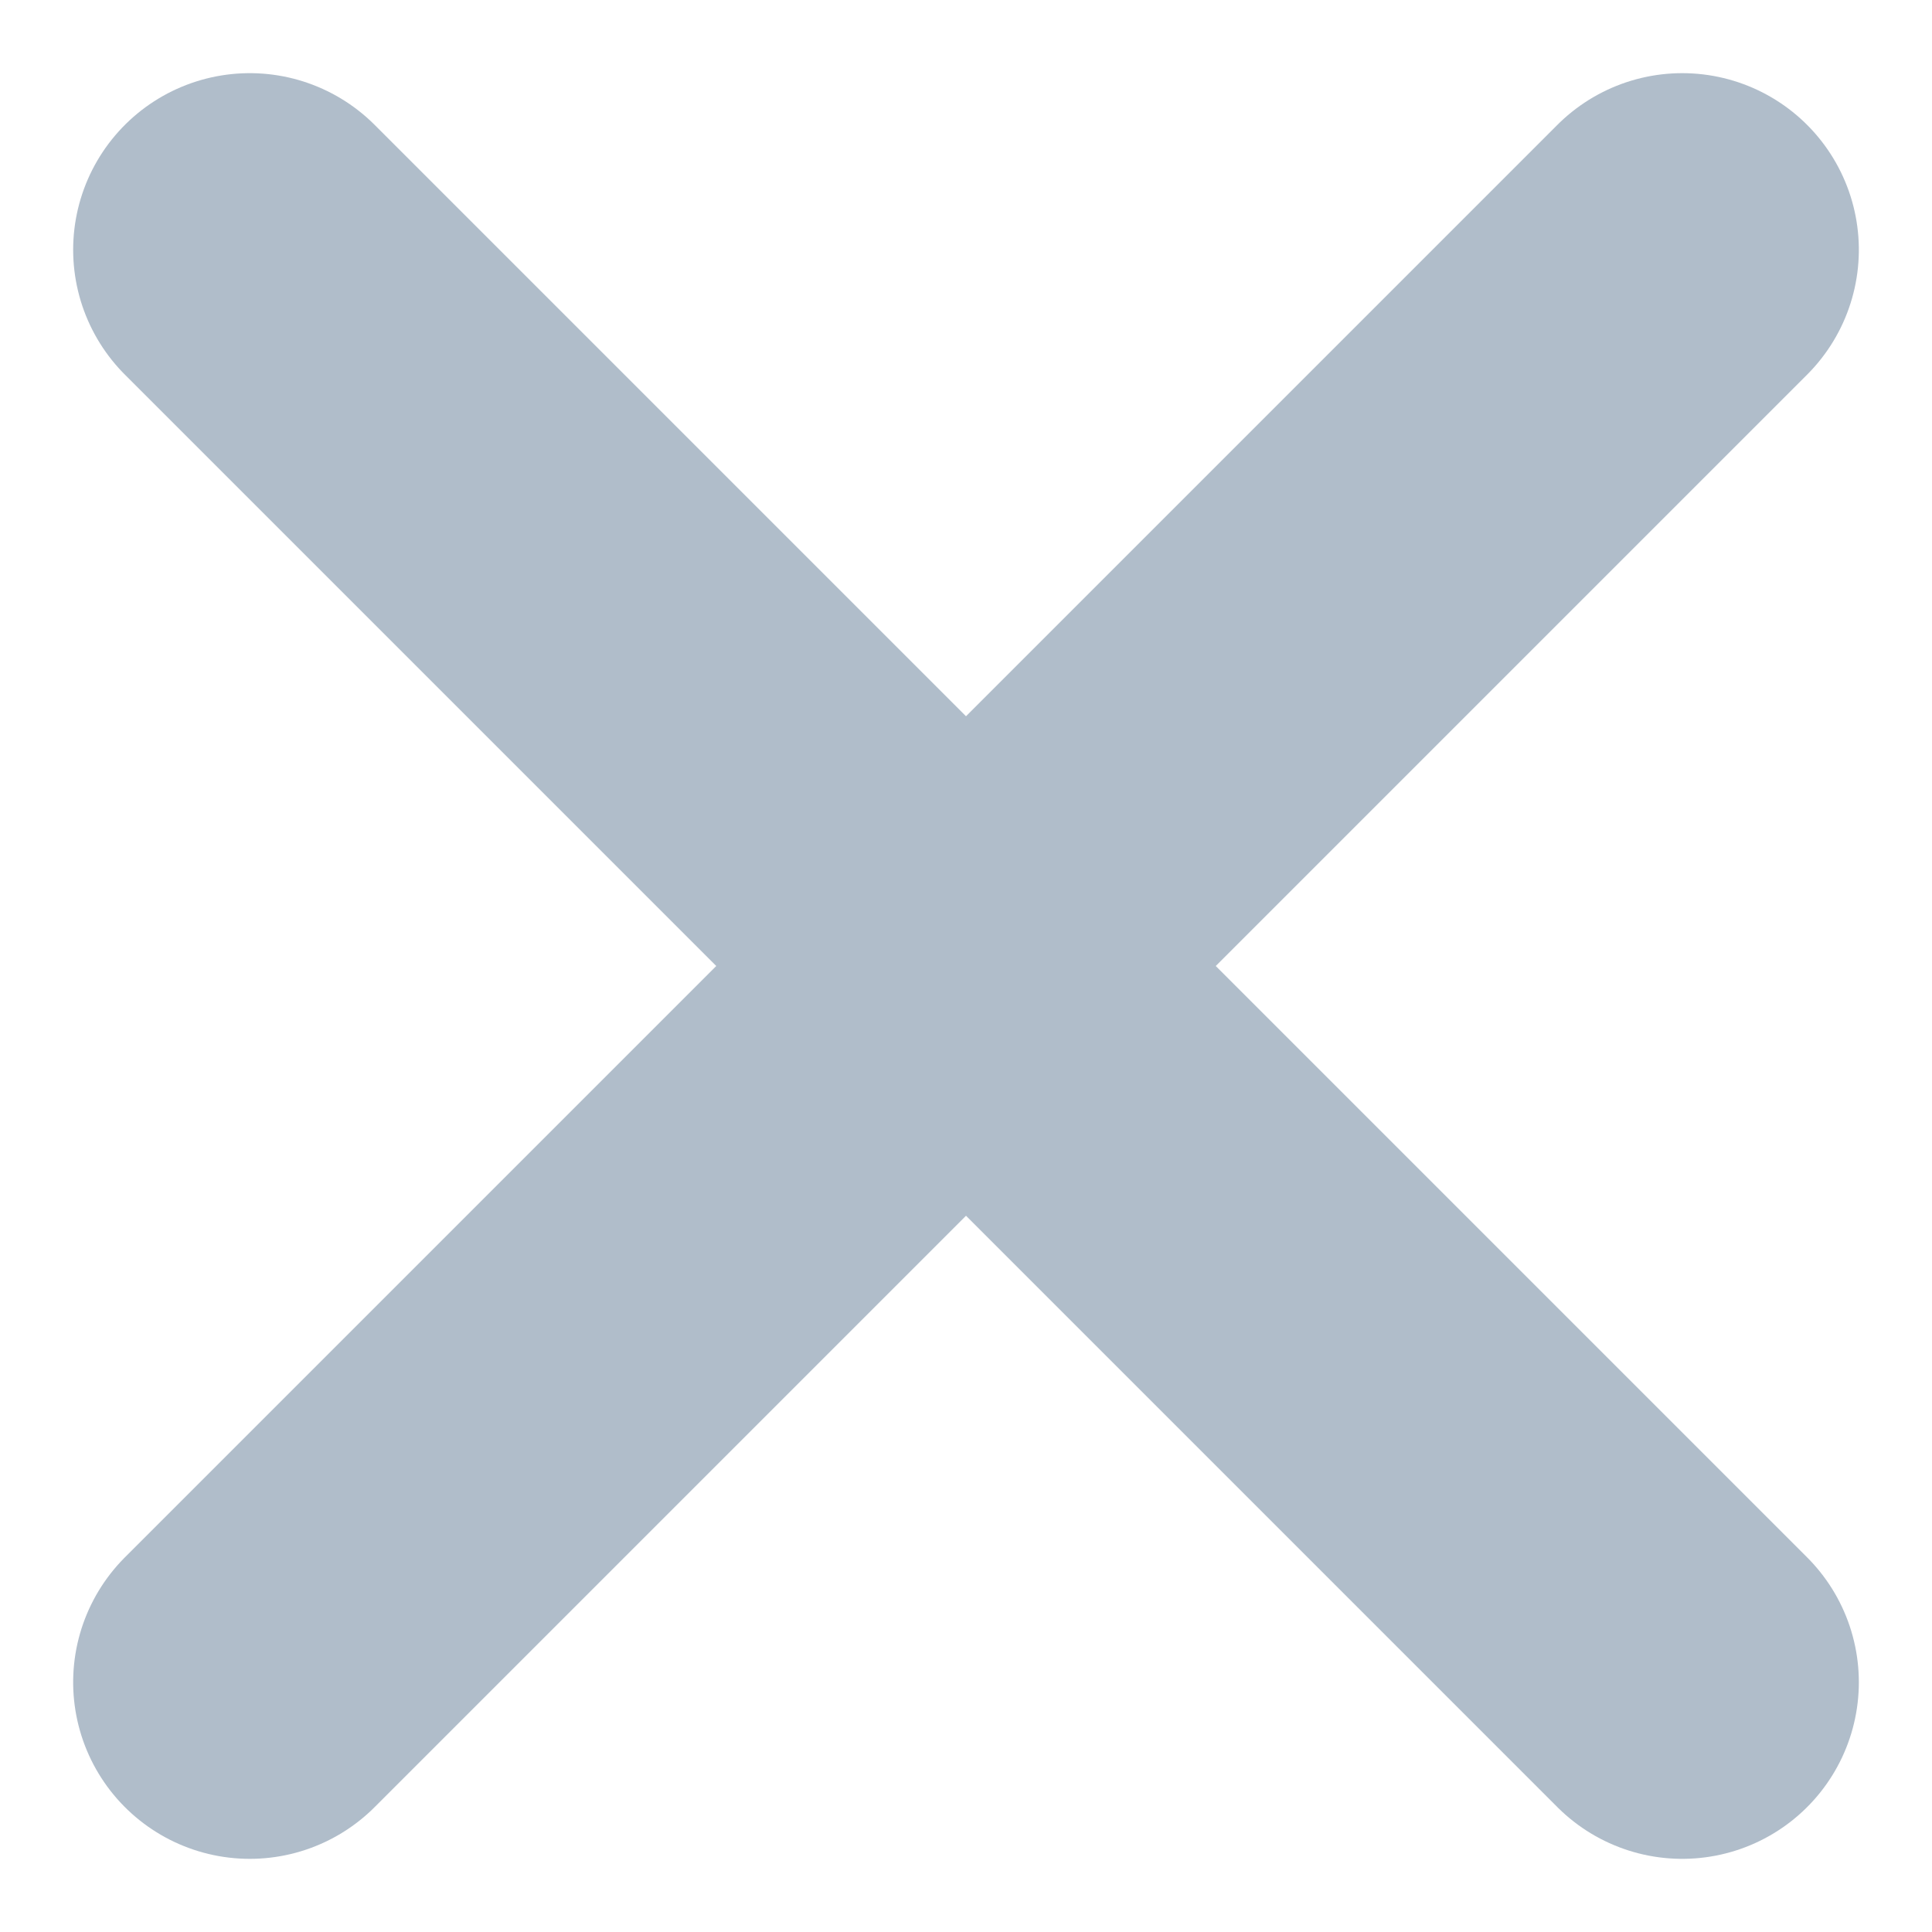
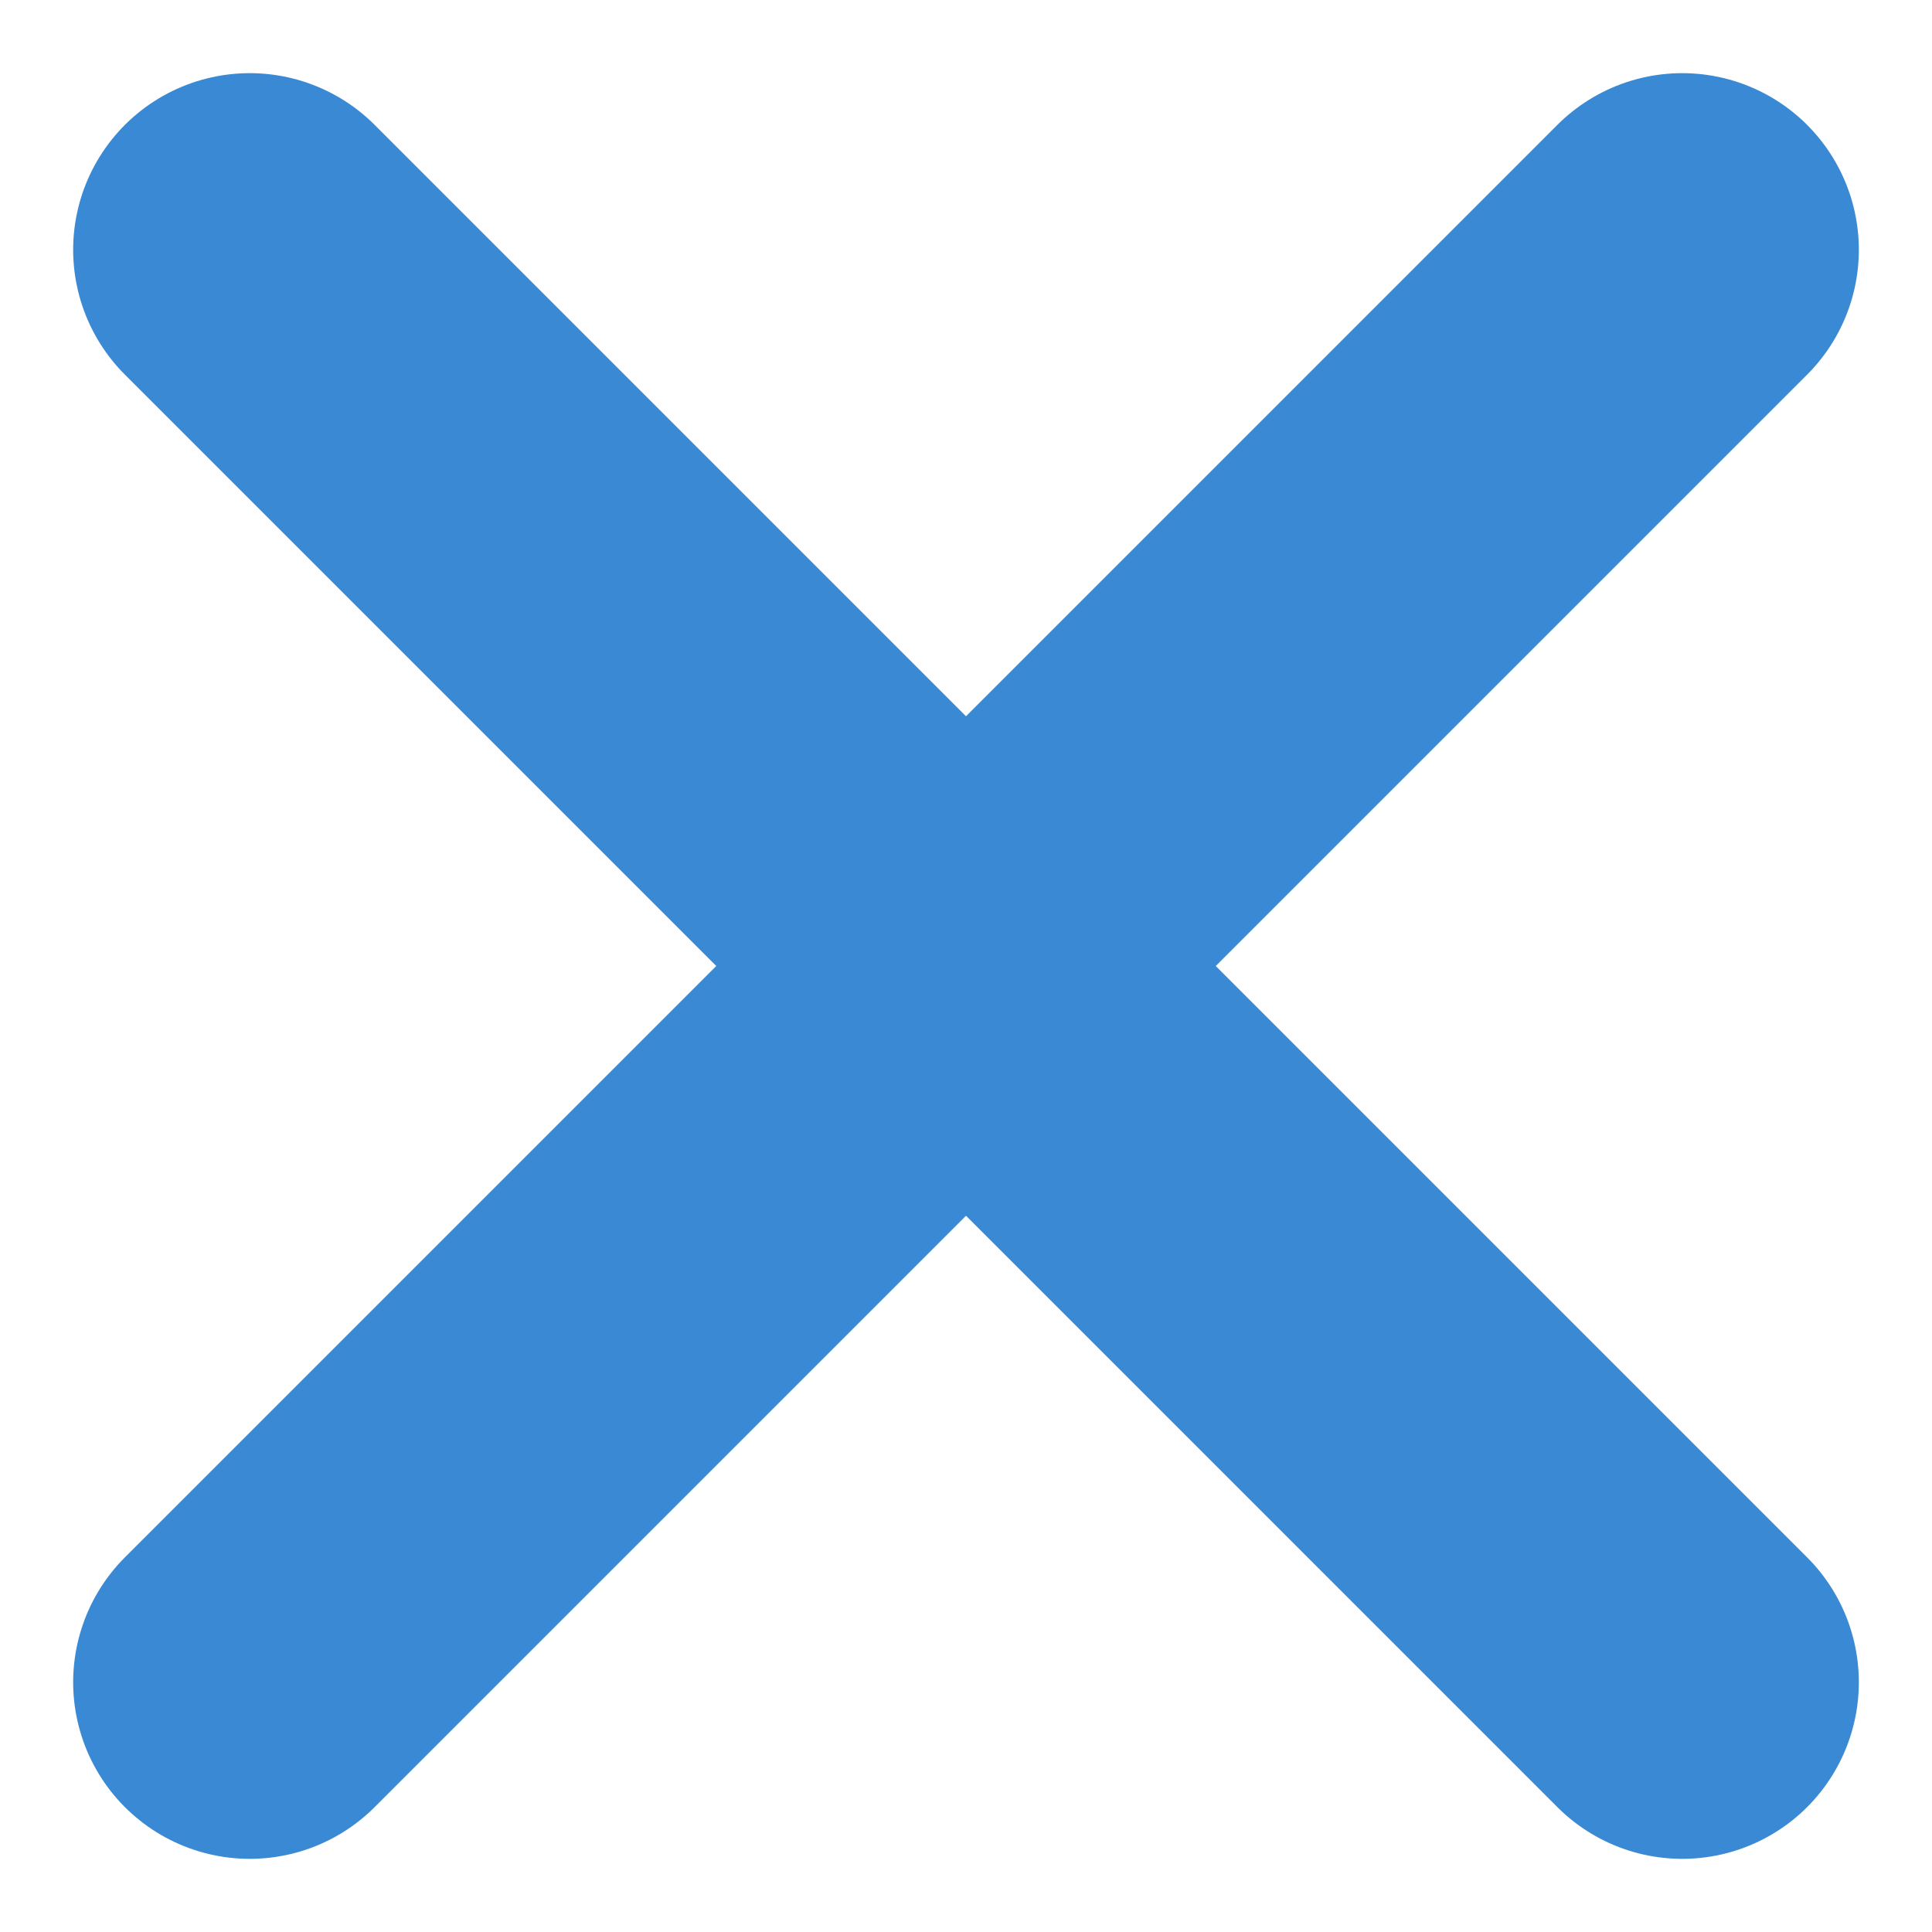
<svg xmlns="http://www.w3.org/2000/svg" width="98.456" height="98.456" viewBox="0 0 98.456 98.456">
-   <g id="Cross" transform="translate(12.728 12.728)" opacity="0.44">
-     <line id="Línea_1" data-name="Línea 1" x2="73" y2="73" transform="translate(0 0)" fill="none" stroke="#4c6986" stroke-linecap="round" stroke-width="18" />
-     <line id="Línea_2" data-name="Línea 2" x2="73" y2="73" transform="translate(73 0) rotate(90)" fill="none" stroke="#4c6986" stroke-linecap="round" stroke-width="18" />
+   <g id="Cross" transform="translate(12.728 12.728)" opacity="0.996">
+     <line id="Línea_1" data-name="Línea 1" x2="73" y2="73" transform="translate(0 0)" fill="none" stroke="#3989d4" stroke-linecap="round" stroke-width="18" />
+     <line id="Línea_2" data-name="Línea 2" x2="73" y2="73" transform="translate(73 0) rotate(90)" fill="none" stroke="#3989d4" stroke-linecap="round" stroke-width="18" />
  </g>
</svg>
